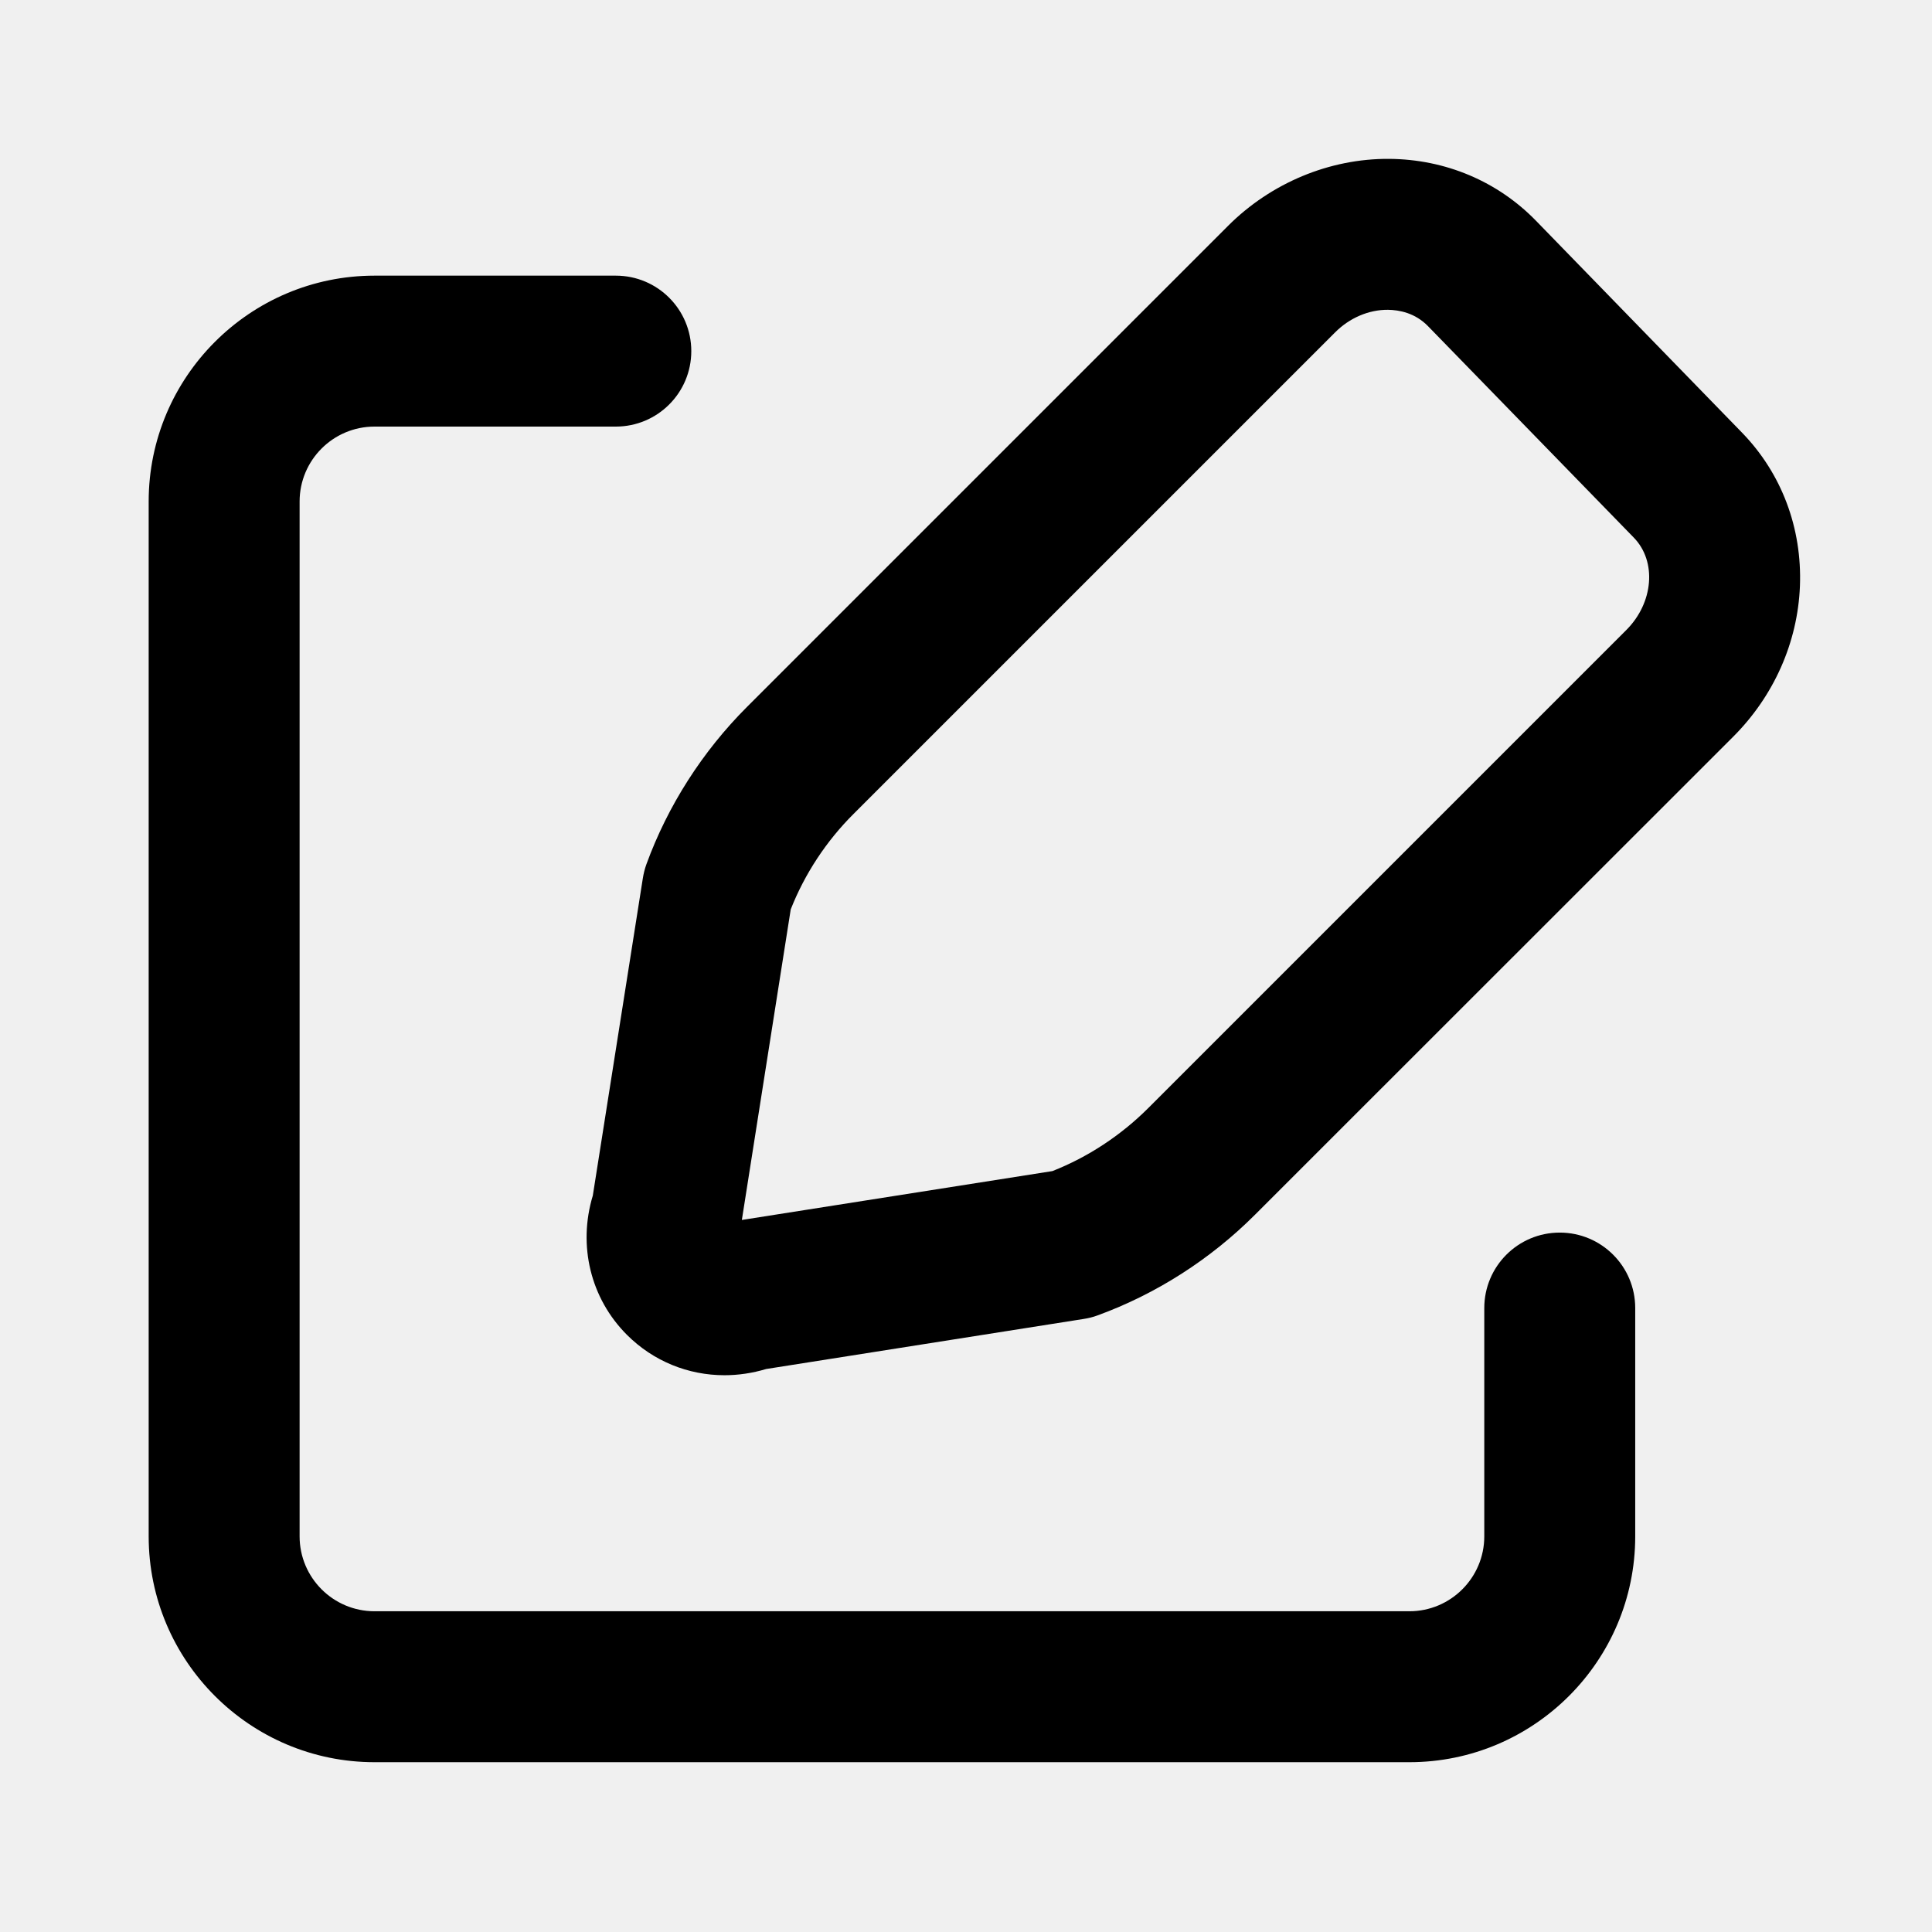
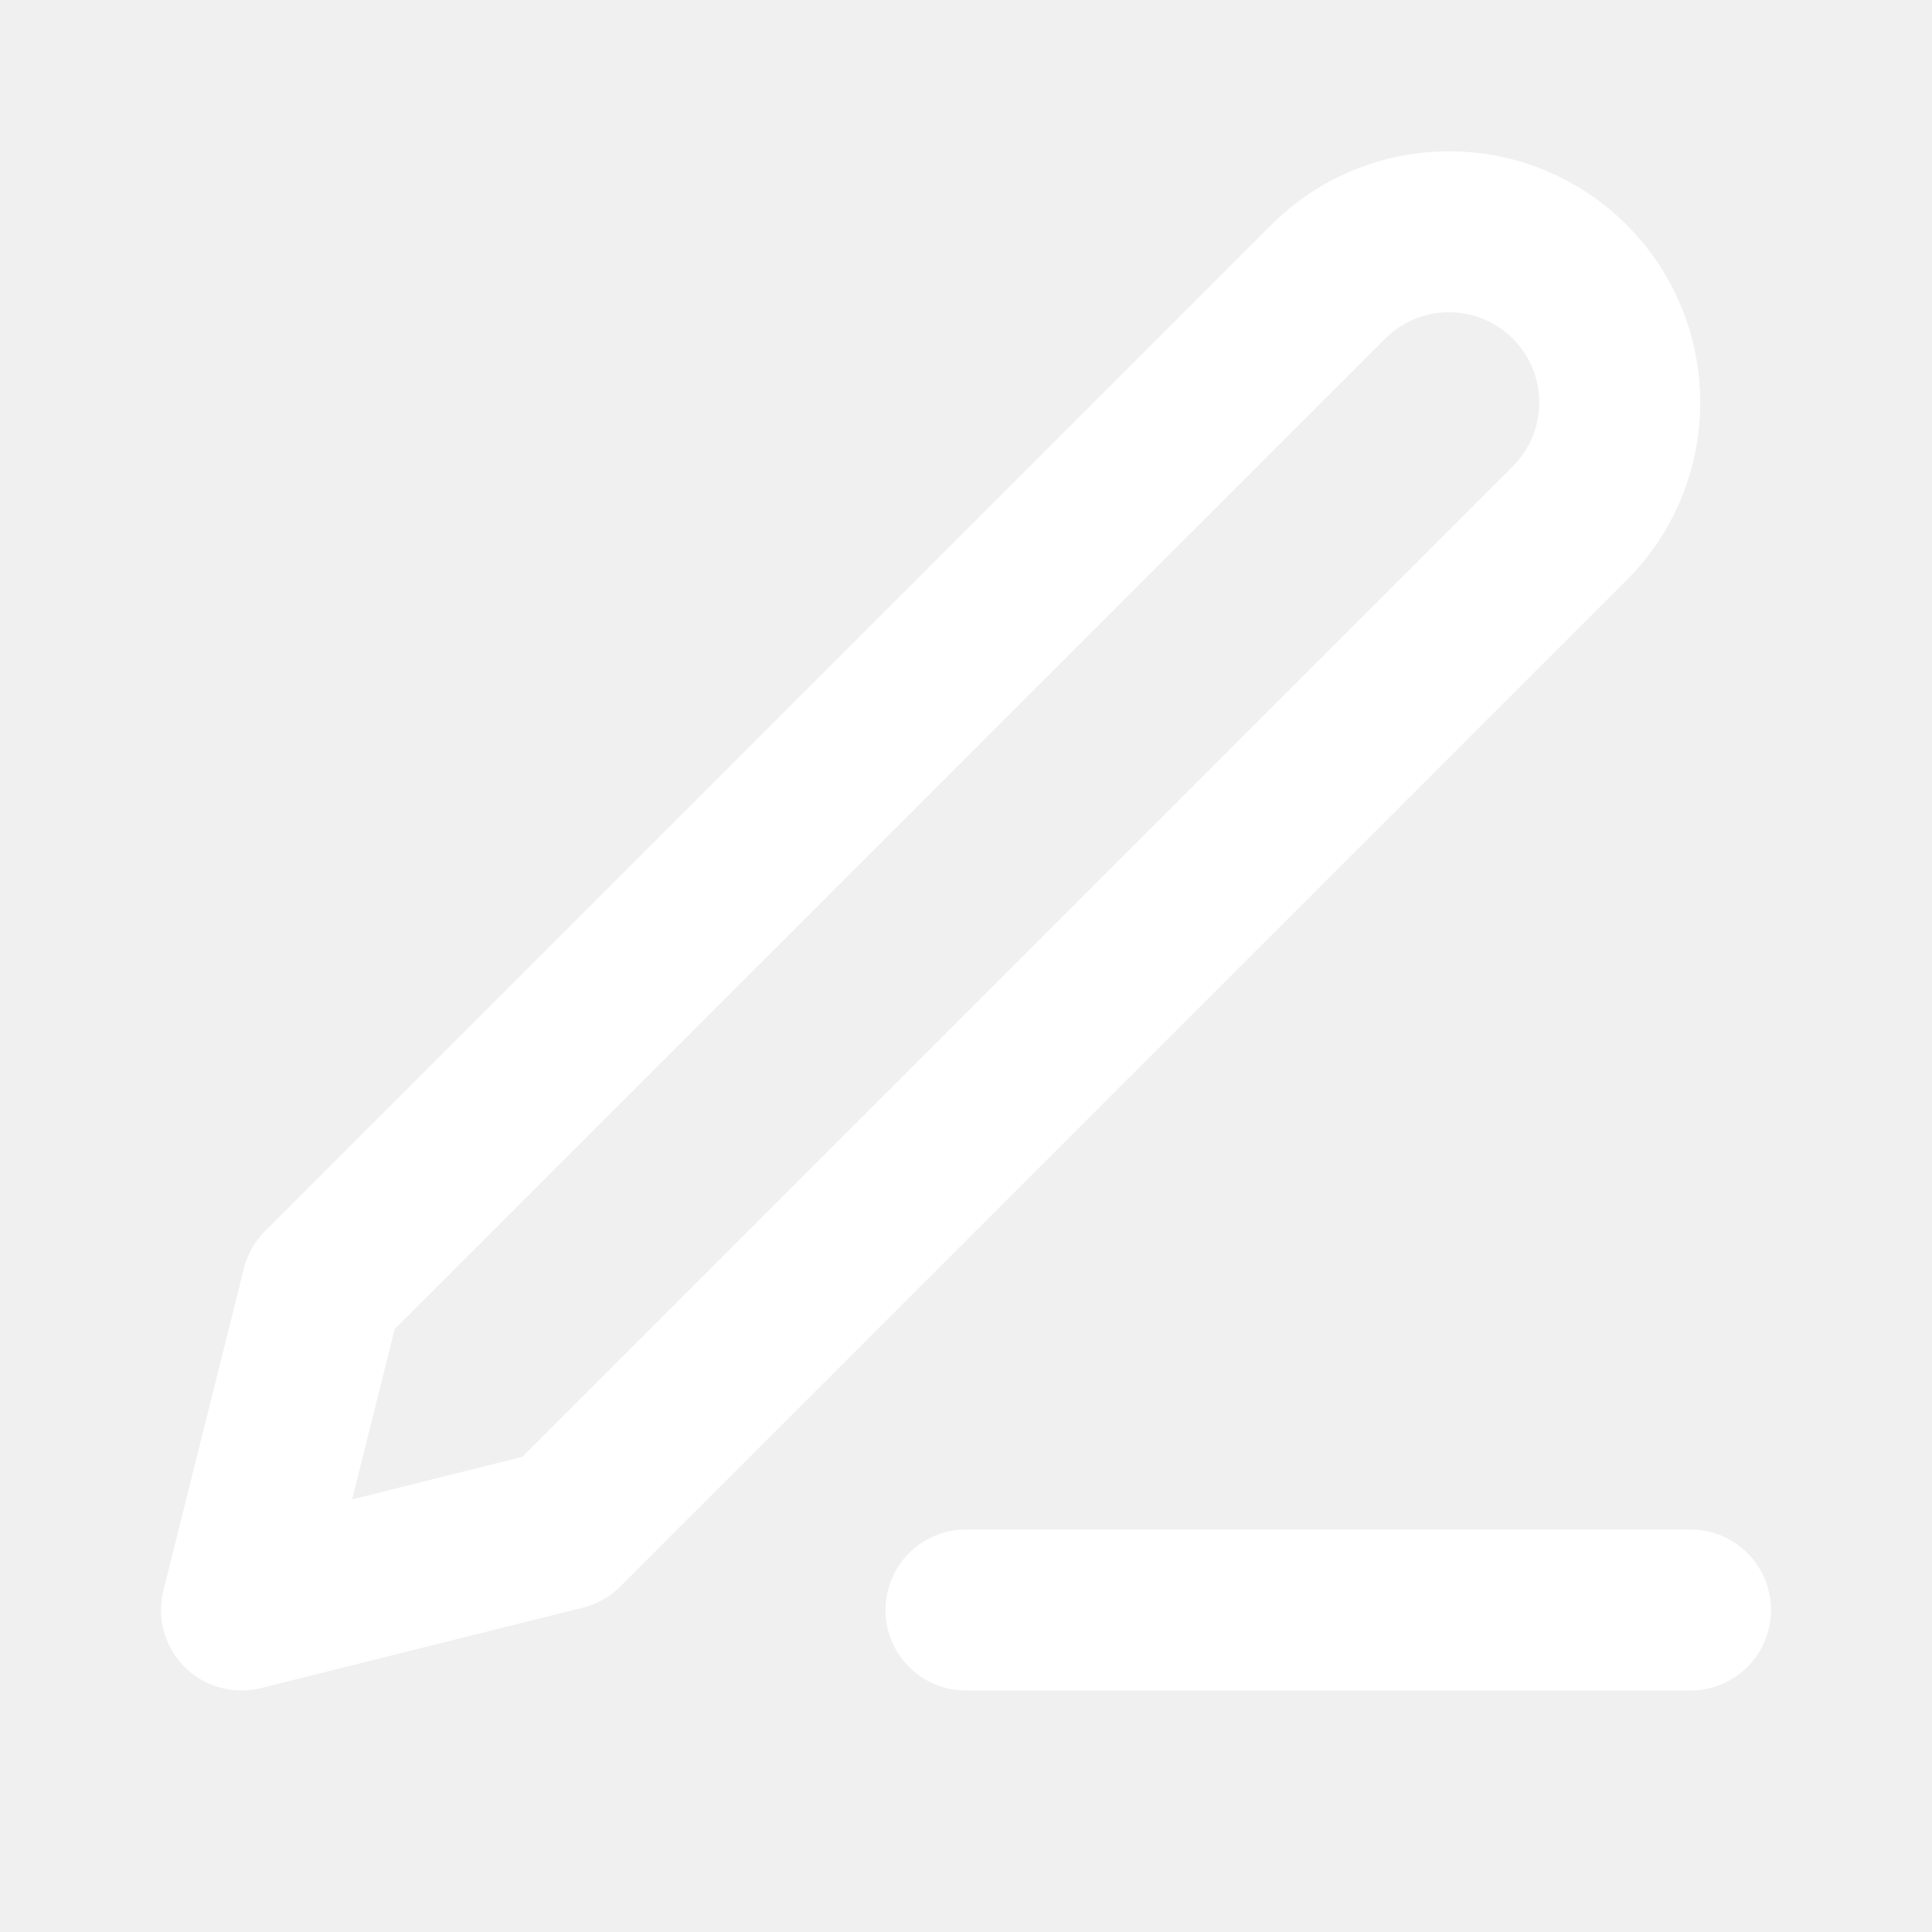
- <svg xmlns="http://www.w3.org/2000/svg" t="1607038554103" class="icon" viewBox="0 0 1024 1024" version="1.1" p-id="1887" width="200" height="200">
-   <defs>
-     <style type="text/css">@font-face { font-weight: 400; font-style: normal; font-family: Circular-Loom; src: url("https://cdn.loom.com/assets/fonts/circular/CircularXXWeb-Book-cd7d2bcec649b1243839a15d5eb8f0a3.woff2") format("woff2"); }
- @font-face { font-weight: 500; font-style: normal; font-family: Circular-Loom; src: url("https://cdn.loom.com/assets/fonts/circular/CircularXXWeb-Medium-d74eac43c78bd5852478998ce63dceb3.woff2") format("woff2"); }
- @font-face { font-weight: 700; font-style: normal; font-family: Circular-Loom; src: url("https://cdn.loom.com/assets/fonts/circular/CircularXXWeb-Bold-83b8ceaf77f49c7cffa44107561909e4.woff2") format("woff2"); }
- @font-face { font-weight: 900; font-style: normal; font-family: Circular-Loom; src: url("https://cdn.loom.com/assets/fonts/circular/CircularXXWeb-Black-bf067ecb8aa777ceb6df7d72226febca.woff2") format("woff2"); }
- </style>
-   </defs>
-   <path d="M747 934H198.5c-66 0-119.7-53.7-119.7-119.7V265.8c0-66 53.7-119.7 119.7-119.7h127.9c22.1 0 40 17.9 40 40s-17.9 40-40 40H198.5c-21.9 0-39.7 17.8-39.7 39.7v548.5c0 21.9 17.8 39.7 39.7 39.7H747c21.9 0 39.7-17.8 39.7-39.7v-121c0-22.1 17.9-40 40-40s40 17.9 40 40v121c0 66-53.7 119.7-119.7 119.7z" p-id="1888" />
-   <path d="M384 728.9c-19.2 0-37.7-7.4-51.7-21.4-19.3-19.3-26.1-47.3-18.1-73.8l26.5-168.1c0.4-2.5 1-5 1.9-7.5 11.3-31 29.7-59.8 53.3-83.4l255-255c22.8-22.8 53.9-35.7 85.3-35.5 29.9 0.2 57.6 11.9 78 32.9l109.1 112.2c21 21.6 31.9 50.6 30.7 81.4-1.2 29.8-13.8 58.2-35.4 79.8L665.1 643.9c-23.6 23.6-52.4 42-83.4 53.3-2.4 0.9-4.9 1.5-7.5 1.9l-168.1 26.5c-7.3 2.2-14.8 3.3-22.1 3.3zM419.1 482l-25.9 164.6 164.6-25.9c18.8-7.4 36.3-18.9 50.8-33.4L862 333.9c14.4-14.4 16.2-36.3 4-48.9L756.9 172.9c-6.9-7.1-15.3-8.6-21.2-8.7-10.2-0.1-20.5 4.3-28.2 12.1l-255 255c-14.5 14.4-26 31.9-33.4 50.7z" p-id="1889" />
+ <svg xmlns="http://www.w3.org/2000/svg" width="24" height="24" viewBox="0 0 24 24" fill="none">
+   <path d="M12 20H21" stroke="white" stroke-width="2" stroke-linecap="round" stroke-linejoin="round" />
+   <path d="M16.5 3.5C16.898 3.102 17.437 2.879 18 2.879C18.279 2.879 18.554 2.934 18.812 3.04C19.069 3.147 19.303 3.303 19.5 3.5C19.697 3.697 19.853 3.931 19.96 4.188C20.067 4.446 20.121 4.721 20.121 5C20.121 5.279 20.067 5.554 19.96 5.812C19.853 6.069 19.697 6.303 19.5 6.5L7 19L3 20L4 16L16.5 3.5Z" stroke="white" stroke-width="2" stroke-linecap="round" stroke-linejoin="round" />
</svg>
